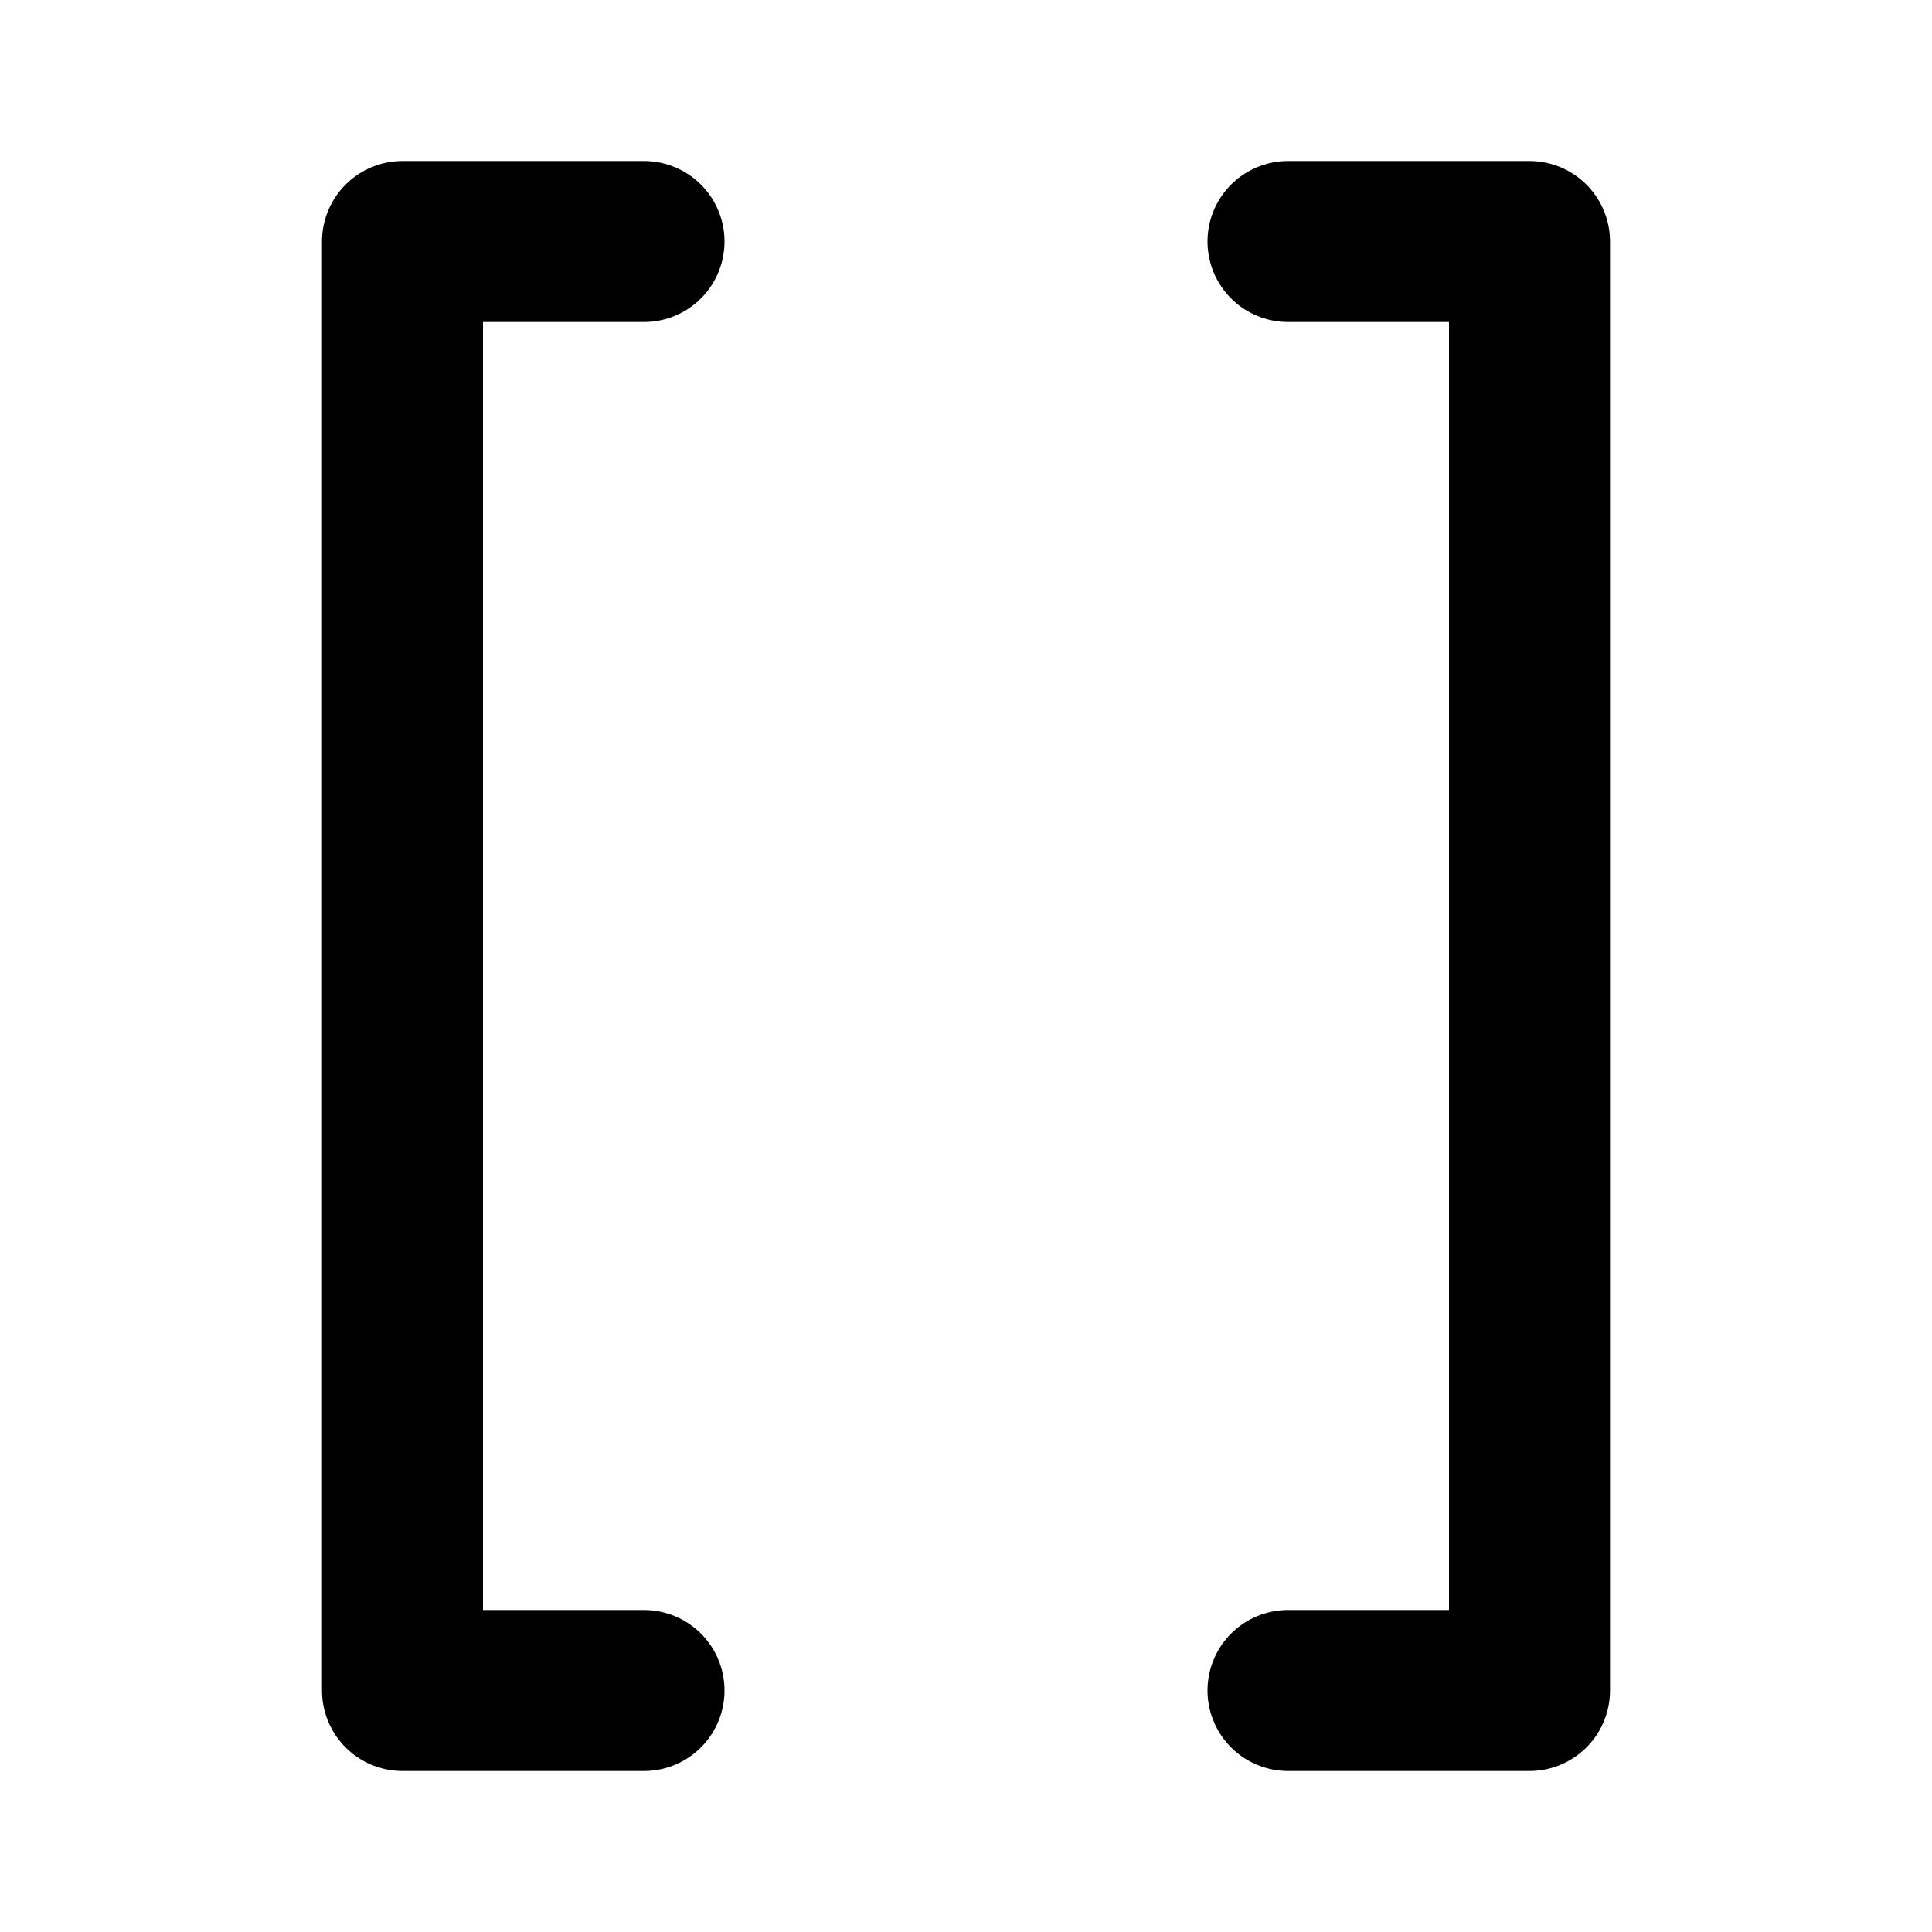
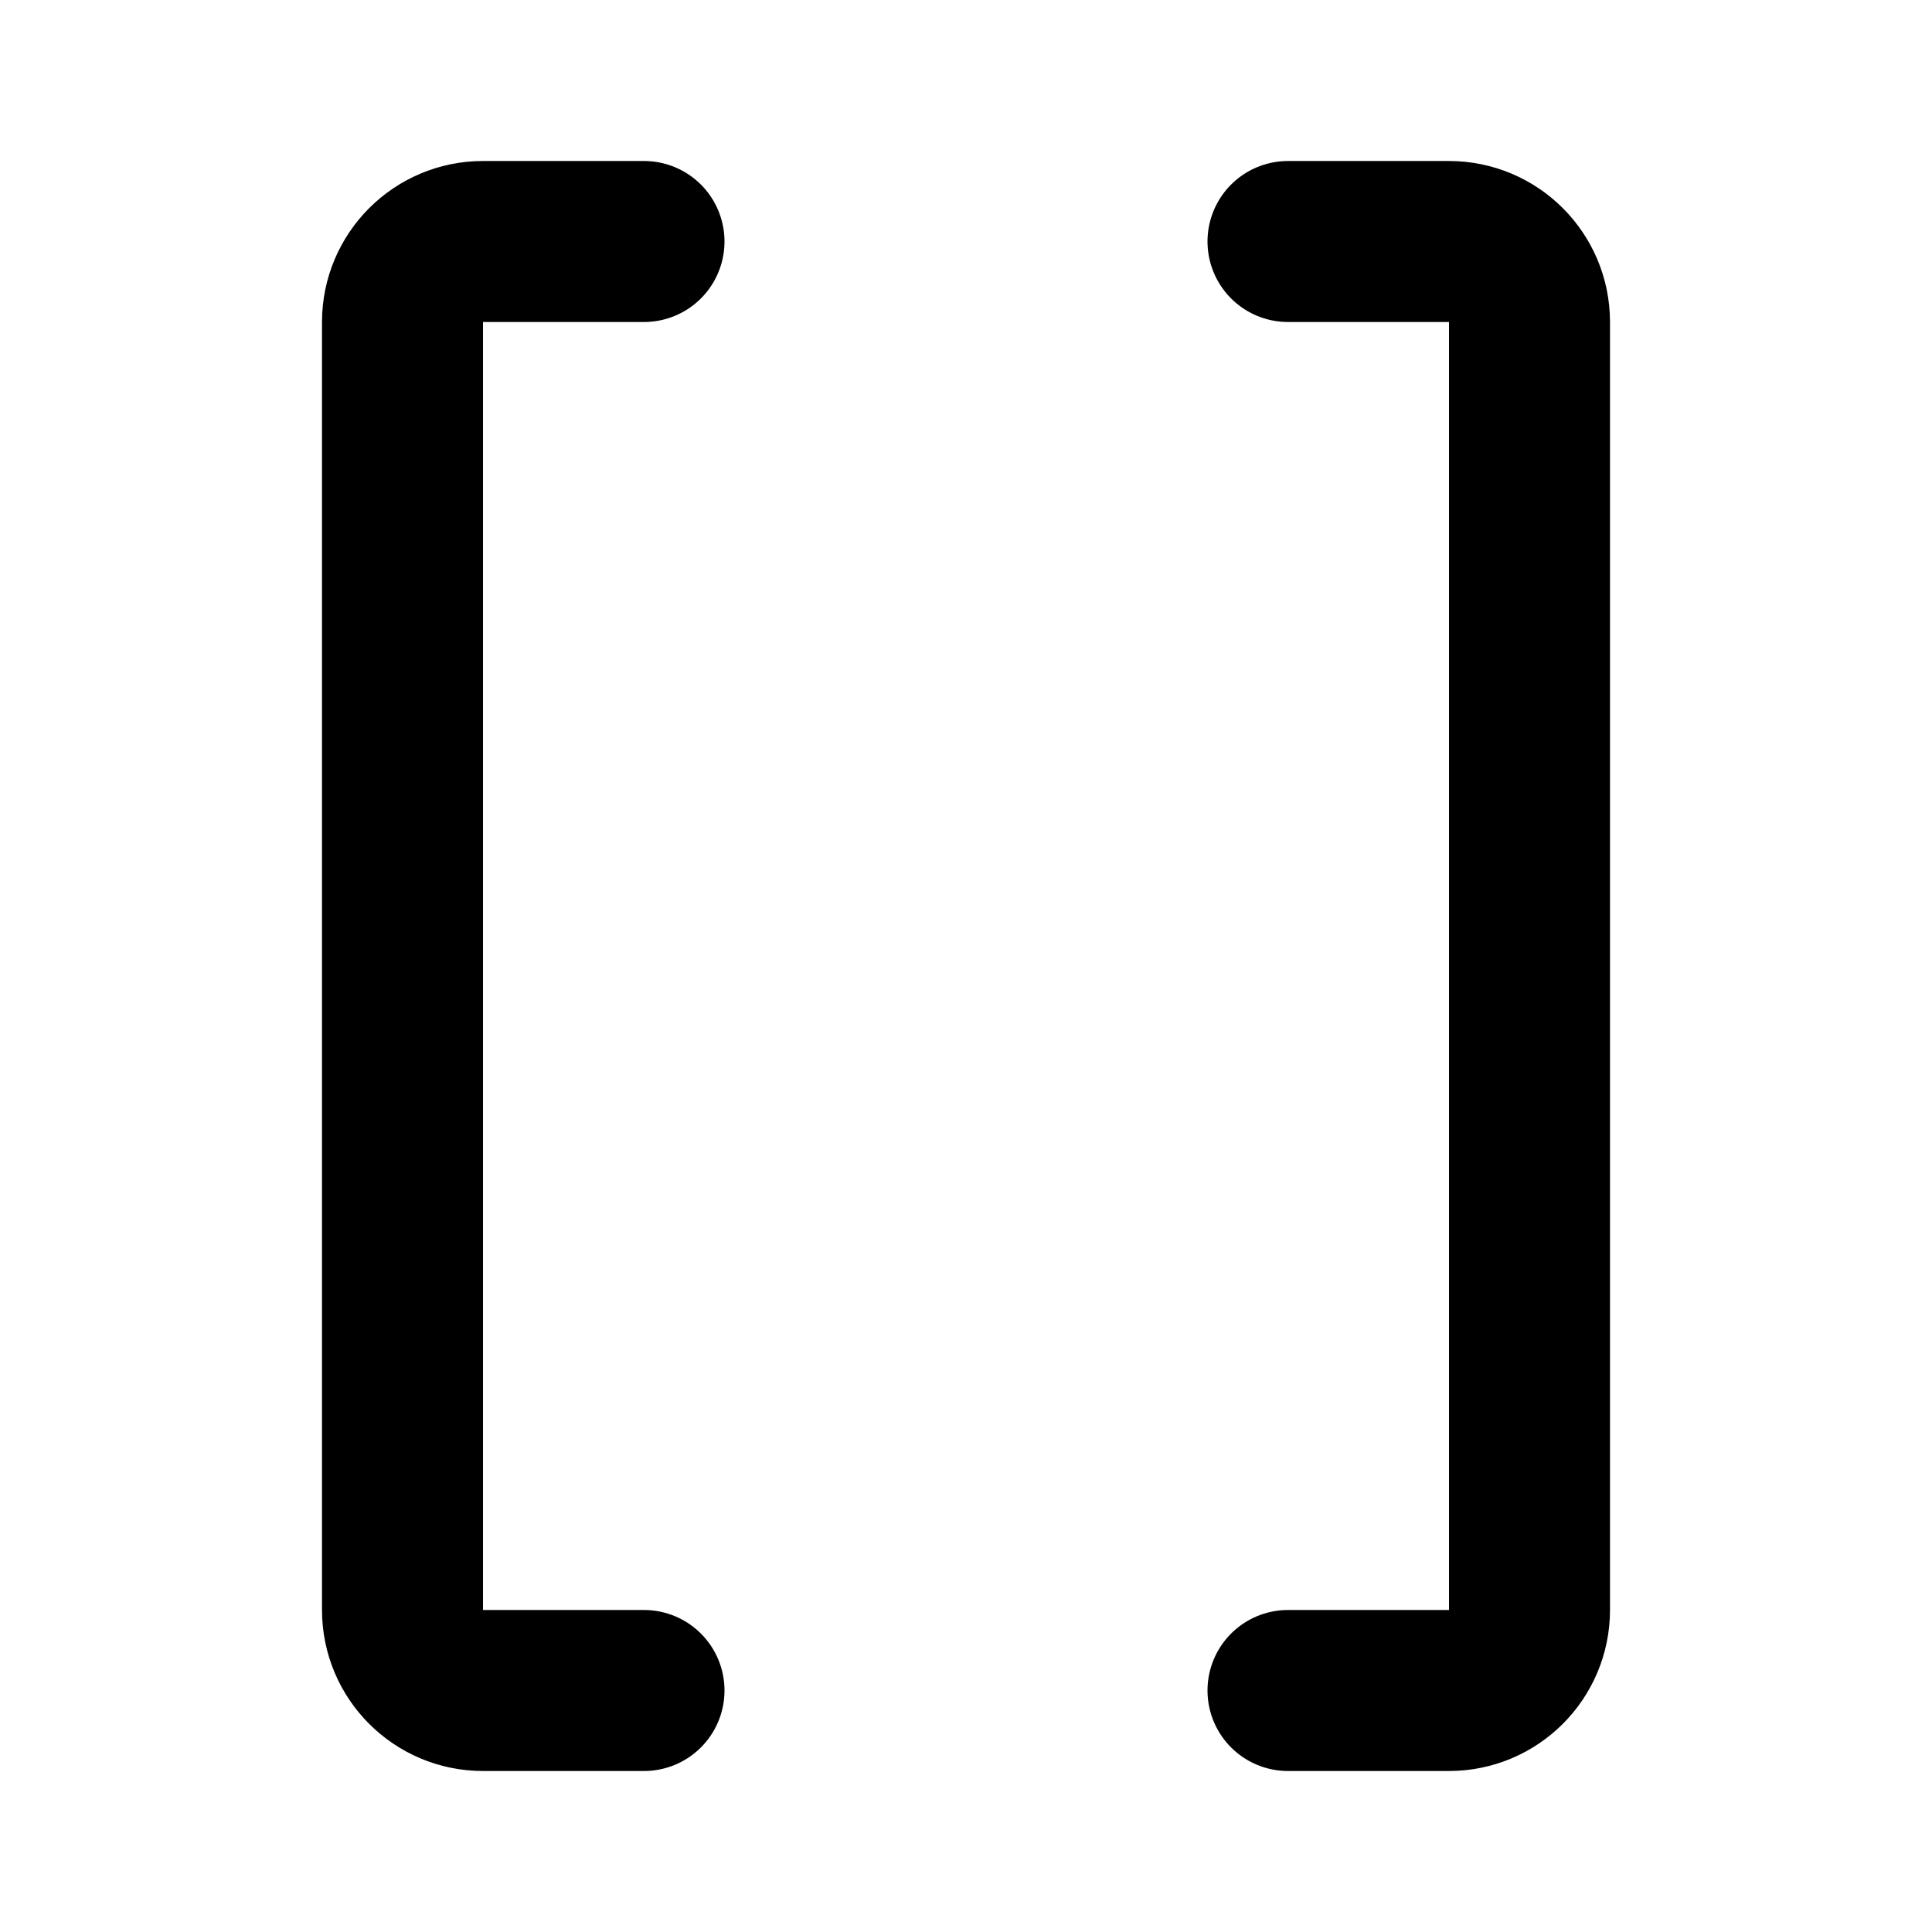
<svg xmlns="http://www.w3.org/2000/svg" width="24" height="24" fill="none" stroke="currentColor" stroke-linecap="round" stroke-linejoin="round" stroke-width="2" viewBox="0 0 24 24">
-   <path d="M16 3h3v18h-3M8 21H5V3h3" />
+   <path d="M16 3h2a1 1 0 0 1 1 1v16a1 1 0 0 1-1 1h-2M8 21H6a1 1 0 0 1-1-1V4a1 1 0 0 1 1-1h2" />
</svg>
